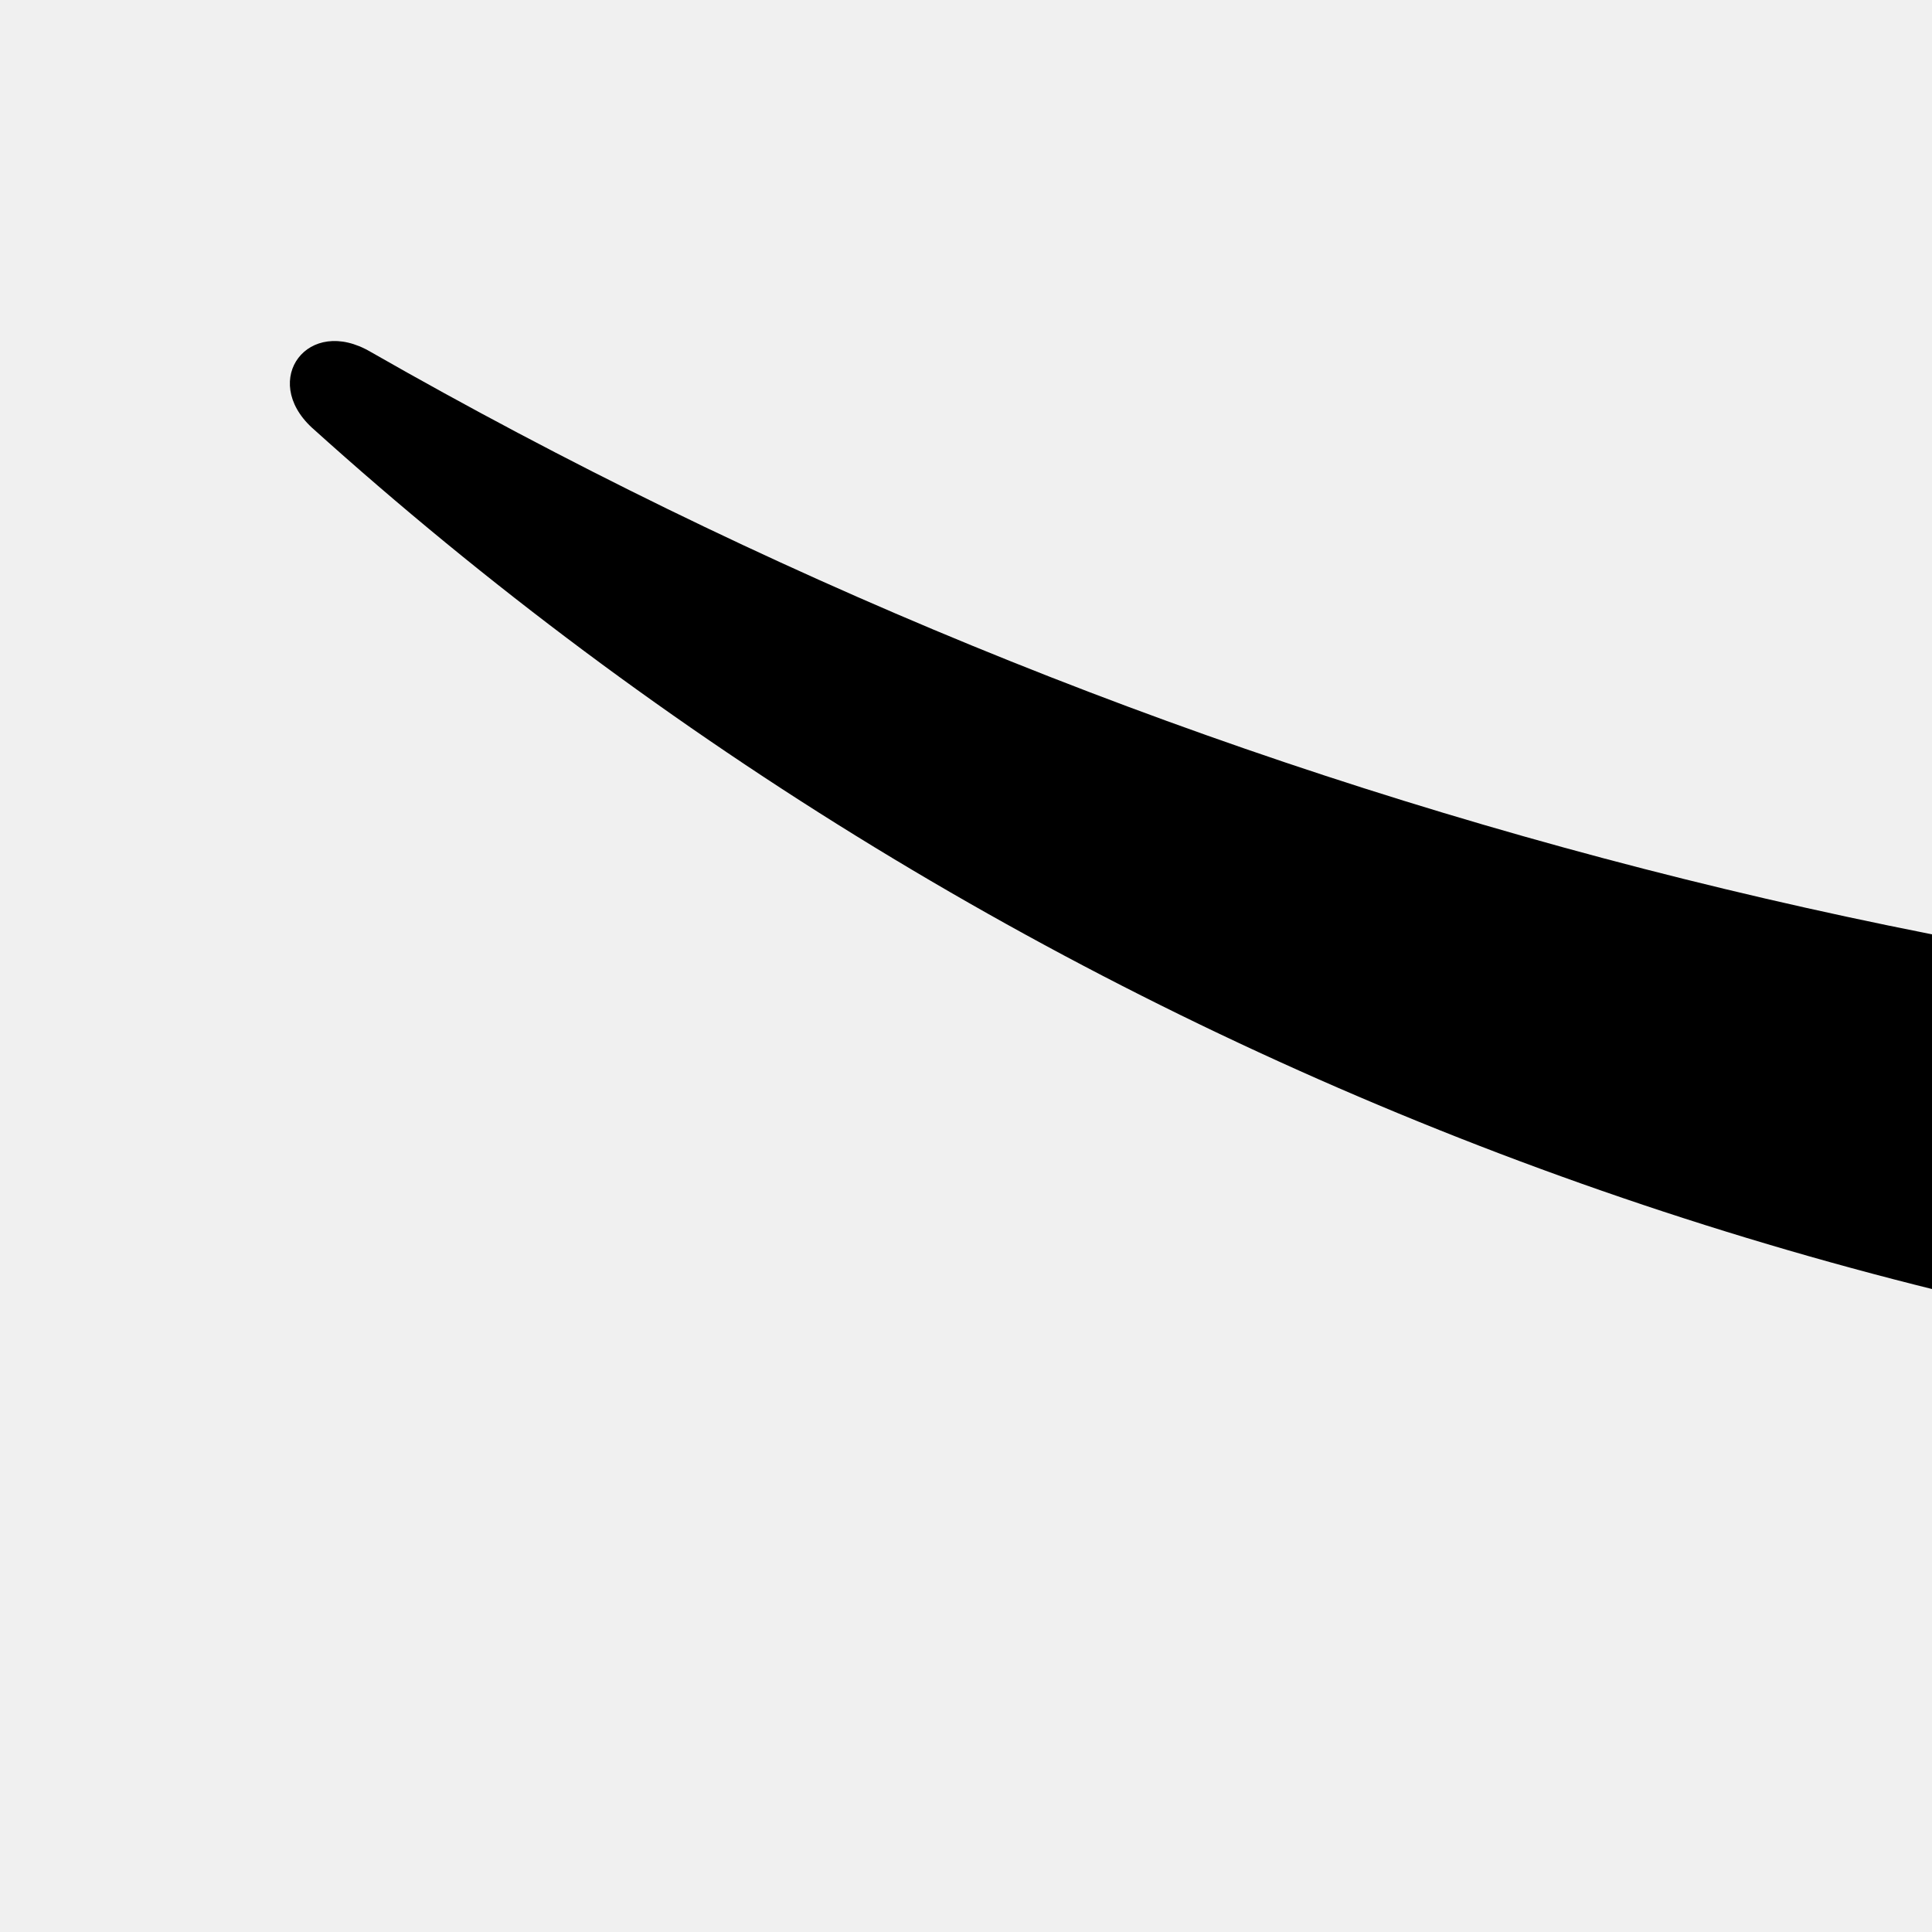
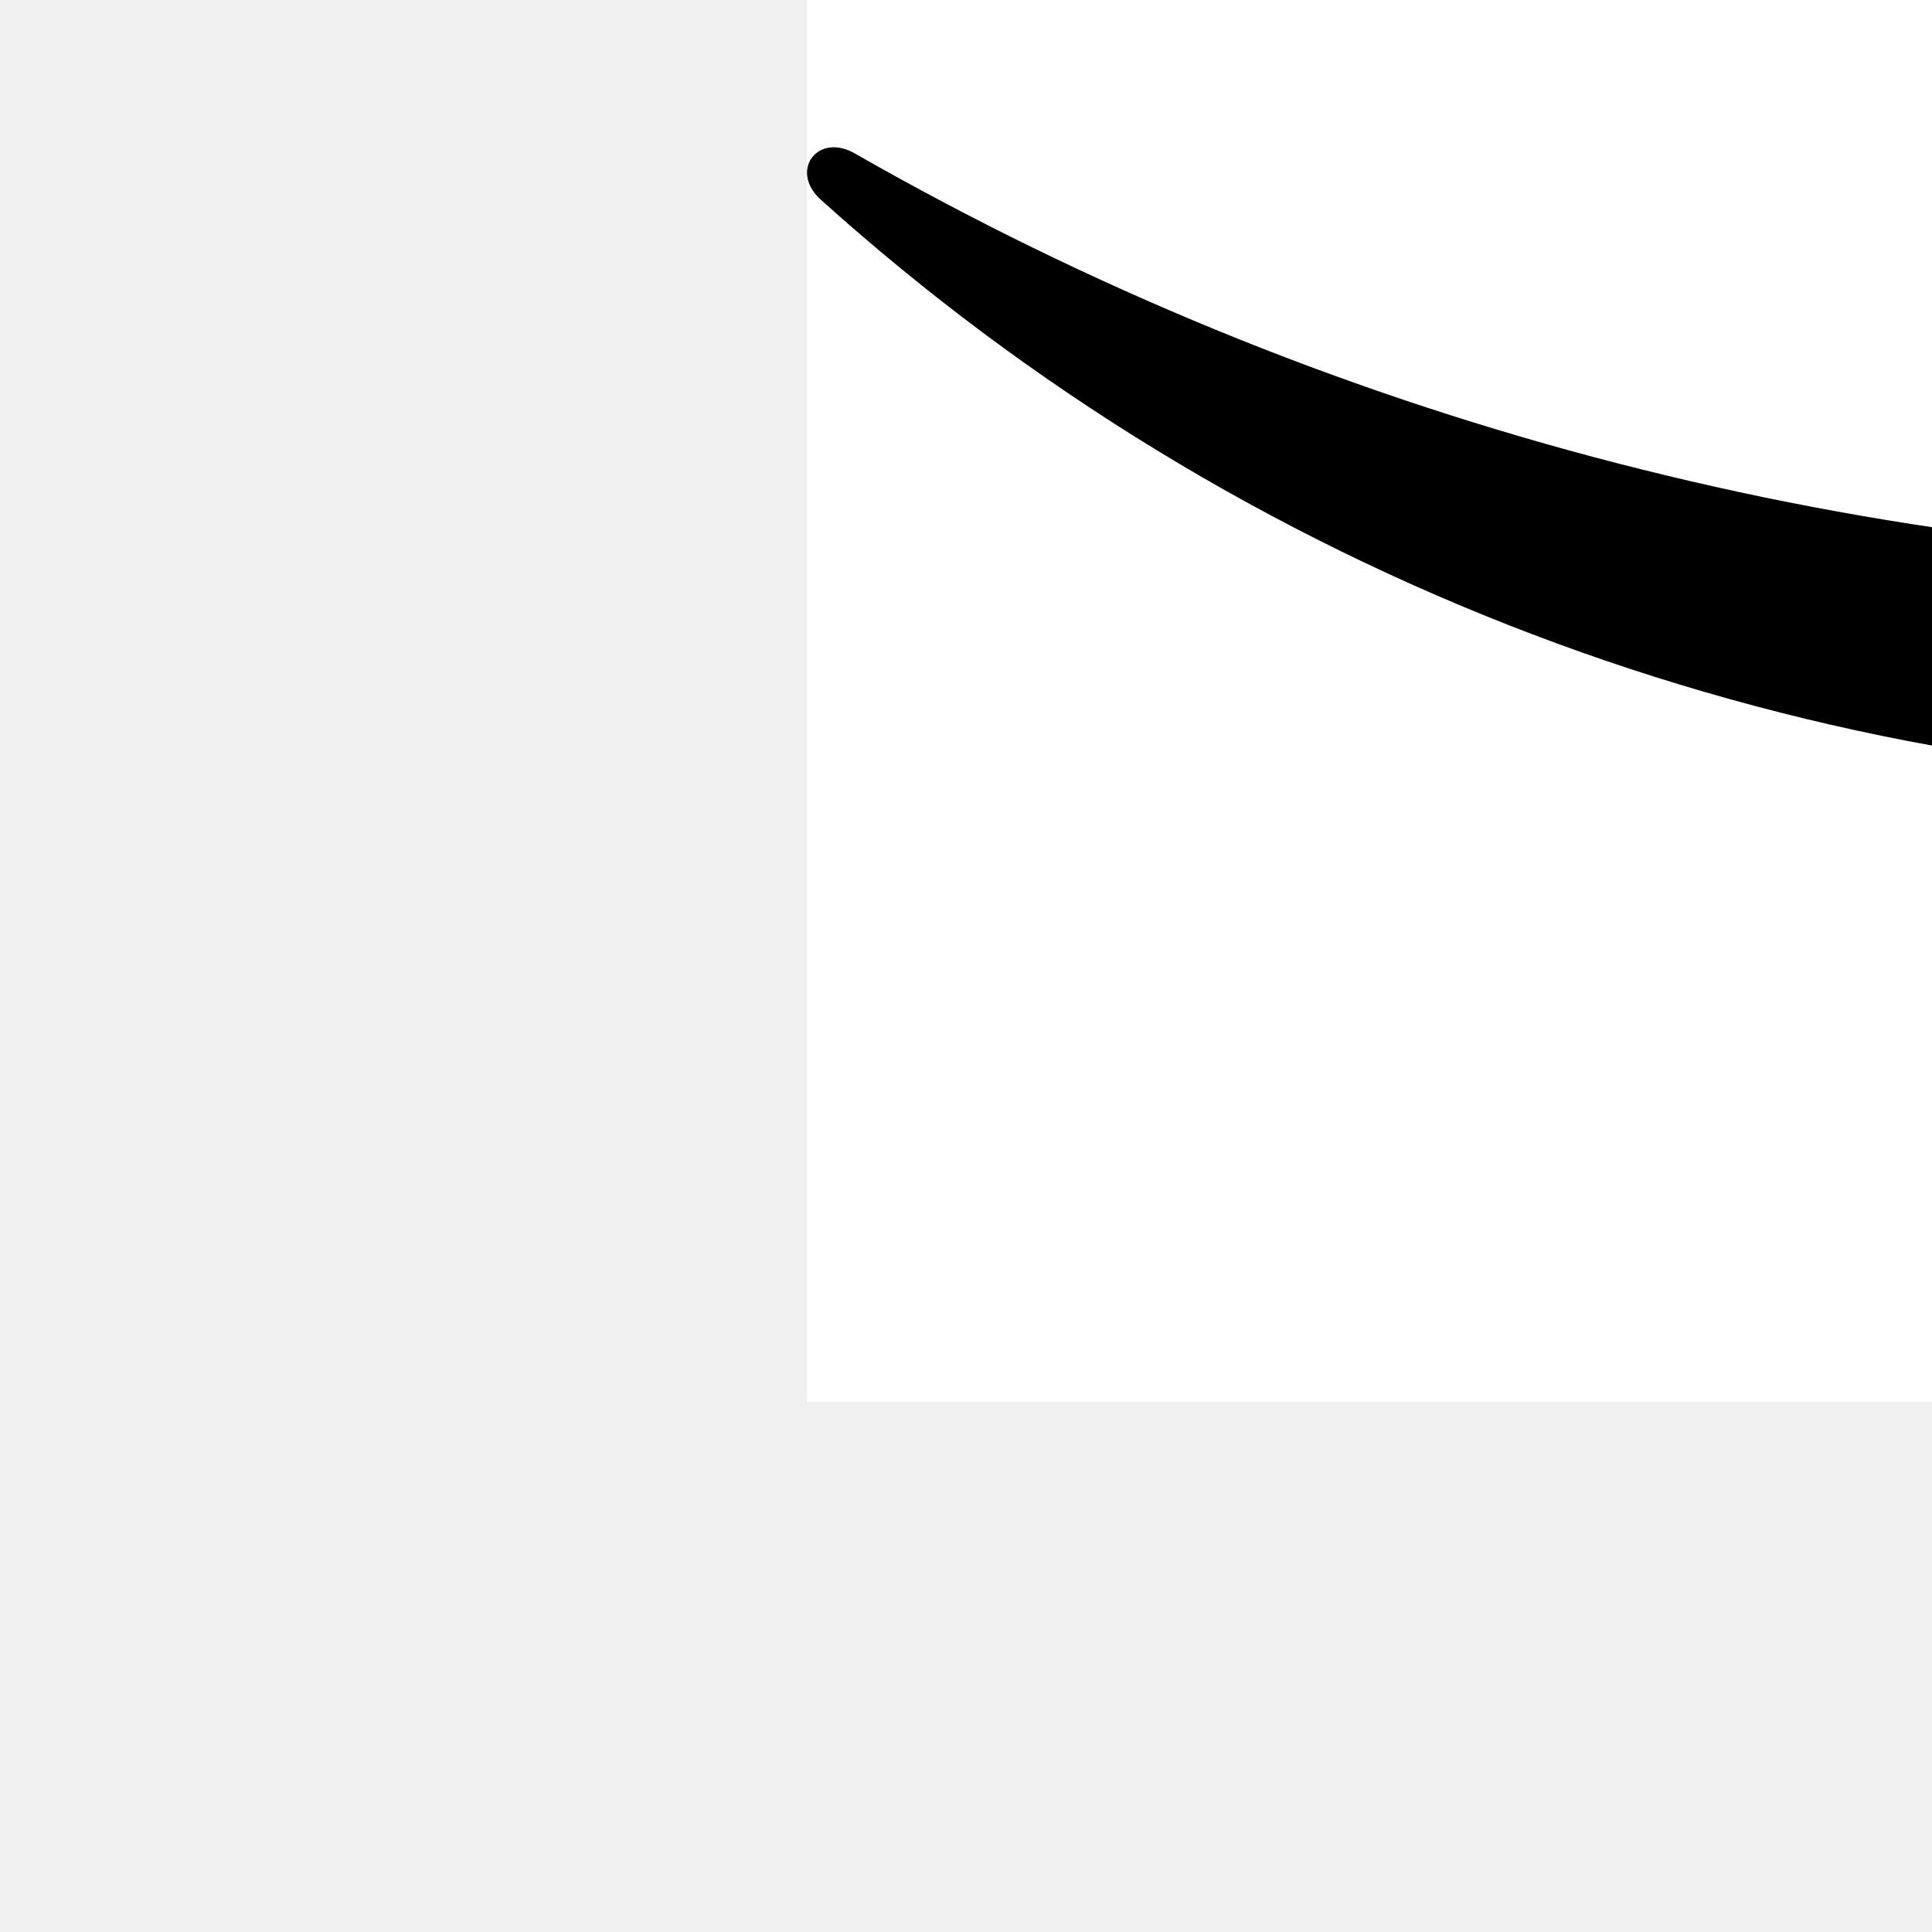
<svg xmlns="http://www.w3.org/2000/svg" viewBox="0 0 40 40" version="1.1" id="svg7">
  <defs id="defs11" />
-   <g id="AWS" transform="matrix(3.815891,0,0,3.815891,-16.8992,-81.66216)">
-     <path d="m 14.29,19.84 a 7.1,7.1 0 0 1 -0.3,-0.67 3.08,3.08 0 0 1 -0.1,-0.83 v 0 -3 A 3.09,3.09 0 0 0 13.1,13 3.41,3.41 0 0 0 10.66,12.24 5.65,5.65 0 0 0 9.21,12.42 5.22,5.22 0 0 0 8,12.87 0.73,0.73 0 0 0 7.74,13.07 0.62,0.62 0 0 0 7.68,13.39 v 0.46 c 0,0.19 0.06,0.29 0.19,0.29 H 8.02 L 8.38,14 a 8.32,8.32 0 0 1 1,-0.32 4.49,4.49 0 0 1 1,-0.12 2.14,2.14 0 0 1 1.52,0.43 2.06,2.06 0 0 1 0.43,1.49 v 0.68 C 11.96,16.07 11.61,16 11.26,15.95 a 8.52,8.52 0 0 0 -1,-0.07 A 3.34,3.34 0 0 0 8,16.6 2.37,2.37 0 0 0 7.15,18.51 2.37,2.37 0 0 0 7.84,20.3 2.53,2.53 0 0 0 9.71,21 a 3.46,3.46 0 0 0 2.74,-1.28 5.51,5.51 0 0 0 0.29,0.55 2.6,2.6 0 0 0 0.33,0.43 0.4,0.4 0 0 0 0.28,0.13 0.38,0.38 0 0 0 0.24,-0.08 l 0.59,-0.39 a 0.32,0.32 0 0 0 0.11,-0.49 z M 12.36,17.58 A 3.12,3.12 0 0 1 12.27,18.39 1.52,1.52 0 0 1 12,19 a 2.17,2.17 0 0 1 -0.88,0.6 3.06,3.06 0 0 1 -1,0.16 1.38,1.38 0 0 1 -0.87,-2.4 2.18,2.18 0 0 1 1.38,-0.36 c 0.29,0 0.58,0 0.88,0.05 0.3,0.05 0.58,0.1 0.85,0.16 z M 17,20.3 a 0.78,0.78 0 0 0 0.19,0.37 0.58,0.58 0 0 0 0.36,0.09 h 0.8 a 0.59,0.59 0 0 0 0.37,-0.09 0.74,0.74 0 0 0 0.18,-0.38 l 1.43,-6 1.45,6 a 0.61,0.61 0 0 0 0.17,0.37 0.56,0.56 0 0 0 0.38,0.1 h 0.8 a 0.56,0.56 0 0 0 0.35,-0.1 0.72,0.72 0 0 0 0.2,-0.36 L 26,13.11 a 0.65,0.65 0 0 0 0.06,-0.23 0.89,0.89 0 0 0 0,-0.15 0.2,0.2 0 0 0 -0.23,-0.23 h -0.87 a 0.68,0.68 0 0 0 -0.36,0.09 0.84,0.84 0 0 0 -0.18,0.36 L 22.8,19.19 21.31,13 A 0.64,0.64 0 0 0 21.14,12.64 0.62,0.62 0 0 0 20.76,12.55 H 20 A 0.47,0.47 0 0 0 19.45,13 L 18,19.12 16.45,13 A 0.8,0.8 0 0 0 16.27,12.64 0.57,0.57 0 0 0 15.9,12.55 H 15 c -0.15,0 -0.22,0.08 -0.22,0.23 a 1.28,1.28 0 0 0 0.08,0.37 z m 10,0.17 a 4.07,4.07 0 0 0 1.07,0.37 6.28,6.28 0 0 0 1.43,0.17 4.48,4.48 0 0 0 1.34,-0.2 2.86,2.86 0 0 0 1,-0.52 2.45,2.45 0 0 0 0.68,-0.82 2.35,2.35 0 0 0 0.24,-1.08 2.09,2.09 0 0 0 -0.43,-1.3 A 2.81,2.81 0 0 0 31,16.2 l -1.32,-0.42 a 2.76,2.76 0 0 1 -1,-0.52 0.89,0.89 0 0 1 -0.28,-0.66 0.91,0.91 0 0 1 0.44,-0.83 2.49,2.49 0 0 1 1.16,-0.26 4.15,4.15 0 0 1 1.79,0.37 1.08,1.08 0 0 0 0.35,0.11 c 0.14,0 0.22,-0.1 0.22,-0.3 v -0.44 a 0.45,0.45 0 0 0 -0.09,-0.3 0.76,0.76 0 0 0 -0.28,-0.24 2.6,2.6 0 0 0 -0.39,-0.17 c -0.17,0 -0.34,-0.1 -0.53,-0.14 l -0.6,-0.11 h -0.63 a 4.08,4.08 0 0 0 -1.17,0.15 3.05,3.05 0 0 0 -1,0.49 2.33,2.33 0 0 0 -0.67,0.76 2.05,2.05 0 0 0 -0.25,1 2.27,2.27 0 0 0 0.46,1.35 2.88,2.88 0 0 0 1.49,0.95 l 1.35,0.42 a 2.12,2.12 0 0 1 0.94,0.48 0.91,0.91 0 0 1 0.26,0.65 1,1 0 0 1 -0.49,0.89 2.56,2.56 0 0 1 -1.36,0.3 5.29,5.29 0 0 1 -1.11,-0.11 4.85,4.85 0 0 1 -1,-0.32 l -0.23,-0.1 h -0.17 c -0.14,0 -0.22,0.1 -0.22,0.29 V 20 a 0.62,0.62 0 0 0 0.06,0.26 0.69,0.69 0 0 0 0.32,0.21 z m 3.82,4.36 A 27.71,27.71 0 0 1 20.3,27 28,28 0 0 1 6.44,23.31 C 6.1,23.11 5.84,23.46 6.12,23.72 A 20.52,20.52 0 0 0 20,29 20.08,20.08 0 0 0 31.34,25.54 c 0.48,-0.38 0.04,-0.94 -0.47,-0.71 z m 3,-1.75 c -0.33,-0.41 -3.21,-0.77 -5,0.46 -0.27,0.2 -0.22,0.46 0.07,0.42 1,-0.12 3.2,-0.38 3.59,0.12 0.39,0.5 -0.44,2.57 -0.81,3.5 -0.11,0.27 0.13,0.39 0.38,0.17 1.75,-1.38 2.18,-4.25 1.84,-4.67 z" id="path4" />
+   <g id="g13">
+     <rect y="-34.978" x="16.709" height="64" width="64" id="rect8" style="opacity:1;fill:#ffffff;fill-opacity:1;stroke:none;stroke-width:0.05;stroke-miterlimit:4;stroke-dasharray:none;stroke-opacity:1" />
+     <g transform="matrix(2.286048,0,0,2.286048,2.989298,-50.10328)" id="AWS">
+       <path id="path4" d="m 14.29,19.84 a 7.1,7.1 0 0 1 -0.3,-0.67 3.08,3.08 0 0 1 -0.1,-0.83 v 0 -3 A 3.09,3.09 0 0 0 13.1,13 3.41,3.41 0 0 0 10.66,12.24 5.65,5.65 0 0 0 9.21,12.42 5.22,5.22 0 0 0 8,12.87 0.73,0.73 0 0 0 7.74,13.07 0.62,0.62 0 0 0 7.68,13.39 v 0.46 c 0,0.19 0.06,0.29 0.19,0.29 H 8.02 L 8.38,14 a 8.32,8.32 0 0 1 1,-0.32 4.49,4.49 0 0 1 1,-0.12 2.14,2.14 0 0 1 1.52,0.43 2.06,2.06 0 0 1 0.43,1.49 v 0.68 C 11.96,16.07 11.61,16 11.26,15.95 a 8.52,8.52 0 0 0 -1,-0.07 A 3.34,3.34 0 0 0 8,16.6 2.37,2.37 0 0 0 7.15,18.51 2.37,2.37 0 0 0 7.84,20.3 2.53,2.53 0 0 0 9.71,21 a 3.46,3.46 0 0 0 2.74,-1.28 5.51,5.51 0 0 0 0.29,0.55 2.6,2.6 0 0 0 0.33,0.43 0.4,0.4 0 0 0 0.28,0.13 0.38,0.38 0 0 0 0.24,-0.08 l 0.59,-0.39 a 0.32,0.32 0 0 0 0.11,-0.49 z M 12.36,17.58 A 3.12,3.12 0 0 1 12.27,18.39 1.52,1.52 0 0 1 12,19 a 2.17,2.17 0 0 1 -0.88,0.6 3.06,3.06 0 0 1 -1,0.16 1.38,1.38 0 0 1 -0.87,-2.4 2.18,2.18 0 0 1 1.38,-0.36 c 0.29,0 0.58,0 0.88,0.05 0.3,0.05 0.58,0.1 0.85,0.16 z M 17,20.3 a 0.78,0.78 0 0 0 0.19,0.37 0.58,0.58 0 0 0 0.36,0.09 h 0.8 a 0.59,0.59 0 0 0 0.37,-0.09 0.74,0.74 0 0 0 0.18,-0.38 l 1.43,-6 1.45,6 a 0.61,0.61 0 0 0 0.17,0.37 0.56,0.56 0 0 0 0.38,0.1 h 0.8 a 0.56,0.56 0 0 0 0.35,-0.1 0.72,0.72 0 0 0 0.2,-0.36 L 26,13.11 a 0.65,0.65 0 0 0 0.06,-0.23 0.89,0.89 0 0 0 0,-0.15 0.2,0.2 0 0 0 -0.23,-0.23 h -0.87 a 0.68,0.68 0 0 0 -0.36,0.09 0.84,0.84 0 0 0 -0.18,0.36 L 22.8,19.19 21.31,13 A 0.64,0.64 0 0 0 21.14,12.64 0.62,0.62 0 0 0 20.76,12.55 H 20 A 0.47,0.47 0 0 0 19.45,13 L 18,19.12 16.45,13 A 0.8,0.8 0 0 0 16.27,12.64 0.57,0.57 0 0 0 15.9,12.55 H 15 c -0.15,0 -0.22,0.08 -0.22,0.23 a 1.28,1.28 0 0 0 0.08,0.37 z m 10,0.17 a 4.07,4.07 0 0 0 1.07,0.37 6.28,6.28 0 0 0 1.43,0.17 4.48,4.48 0 0 0 1.34,-0.2 2.86,2.86 0 0 0 1,-0.52 2.45,2.45 0 0 0 0.68,-0.82 2.35,2.35 0 0 0 0.24,-1.08 2.09,2.09 0 0 0 -0.43,-1.3 A 2.81,2.81 0 0 0 31,16.2 l -1.32,-0.42 a 2.76,2.76 0 0 1 -1,-0.52 0.89,0.89 0 0 1 -0.28,-0.66 0.91,0.91 0 0 1 0.44,-0.83 2.49,2.49 0 0 1 1.16,-0.26 4.15,4.15 0 0 1 1.79,0.37 1.08,1.08 0 0 0 0.35,0.11 c 0.14,0 0.22,-0.1 0.22,-0.3 v -0.44 a 0.45,0.45 0 0 0 -0.09,-0.3 0.76,0.76 0 0 0 -0.28,-0.24 2.6,2.6 0 0 0 -0.39,-0.17 c -0.17,0 -0.34,-0.1 -0.53,-0.14 l -0.6,-0.11 h -0.63 a 4.08,4.08 0 0 0 -1.17,0.15 3.05,3.05 0 0 0 -1,0.49 2.33,2.33 0 0 0 -0.67,0.76 2.05,2.05 0 0 0 -0.25,1 2.27,2.27 0 0 0 0.46,1.35 2.88,2.88 0 0 0 1.49,0.95 l 1.35,0.42 a 2.12,2.12 0 0 1 0.94,0.48 0.91,0.91 0 0 1 0.26,0.65 1,1 0 0 1 -0.49,0.89 2.56,2.56 0 0 1 -1.36,0.3 5.29,5.29 0 0 1 -1.11,-0.11 4.85,4.85 0 0 1 -1,-0.32 l -0.23,-0.1 h -0.17 c -0.14,0 -0.22,0.1 -0.22,0.29 V 20 a 0.62,0.62 0 0 0 0.06,0.26 0.69,0.69 0 0 0 0.32,0.21 z m 3.82,4.36 A 27.71,27.71 0 0 1 20.3,27 28,28 0 0 1 6.44,23.31 C 6.1,23.11 5.84,23.46 6.12,23.72 A 20.52,20.52 0 0 0 20,29 20.08,20.08 0 0 0 31.34,25.54 c 0.48,-0.38 0.04,-0.94 -0.47,-0.71 z m 3,-1.75 c -0.33,-0.41 -3.21,-0.77 -5,0.46 -0.27,0.2 -0.22,0.46 0.07,0.42 1,-0.12 3.2,-0.38 3.59,0.12 0.39,0.5 -0.44,2.57 -0.81,3.5 -0.11,0.27 0.13,0.39 0.38,0.17 1.75,-1.38 2.18,-4.25 1.84,-4.67 z" />
+     </g>
  </g>
</svg>
